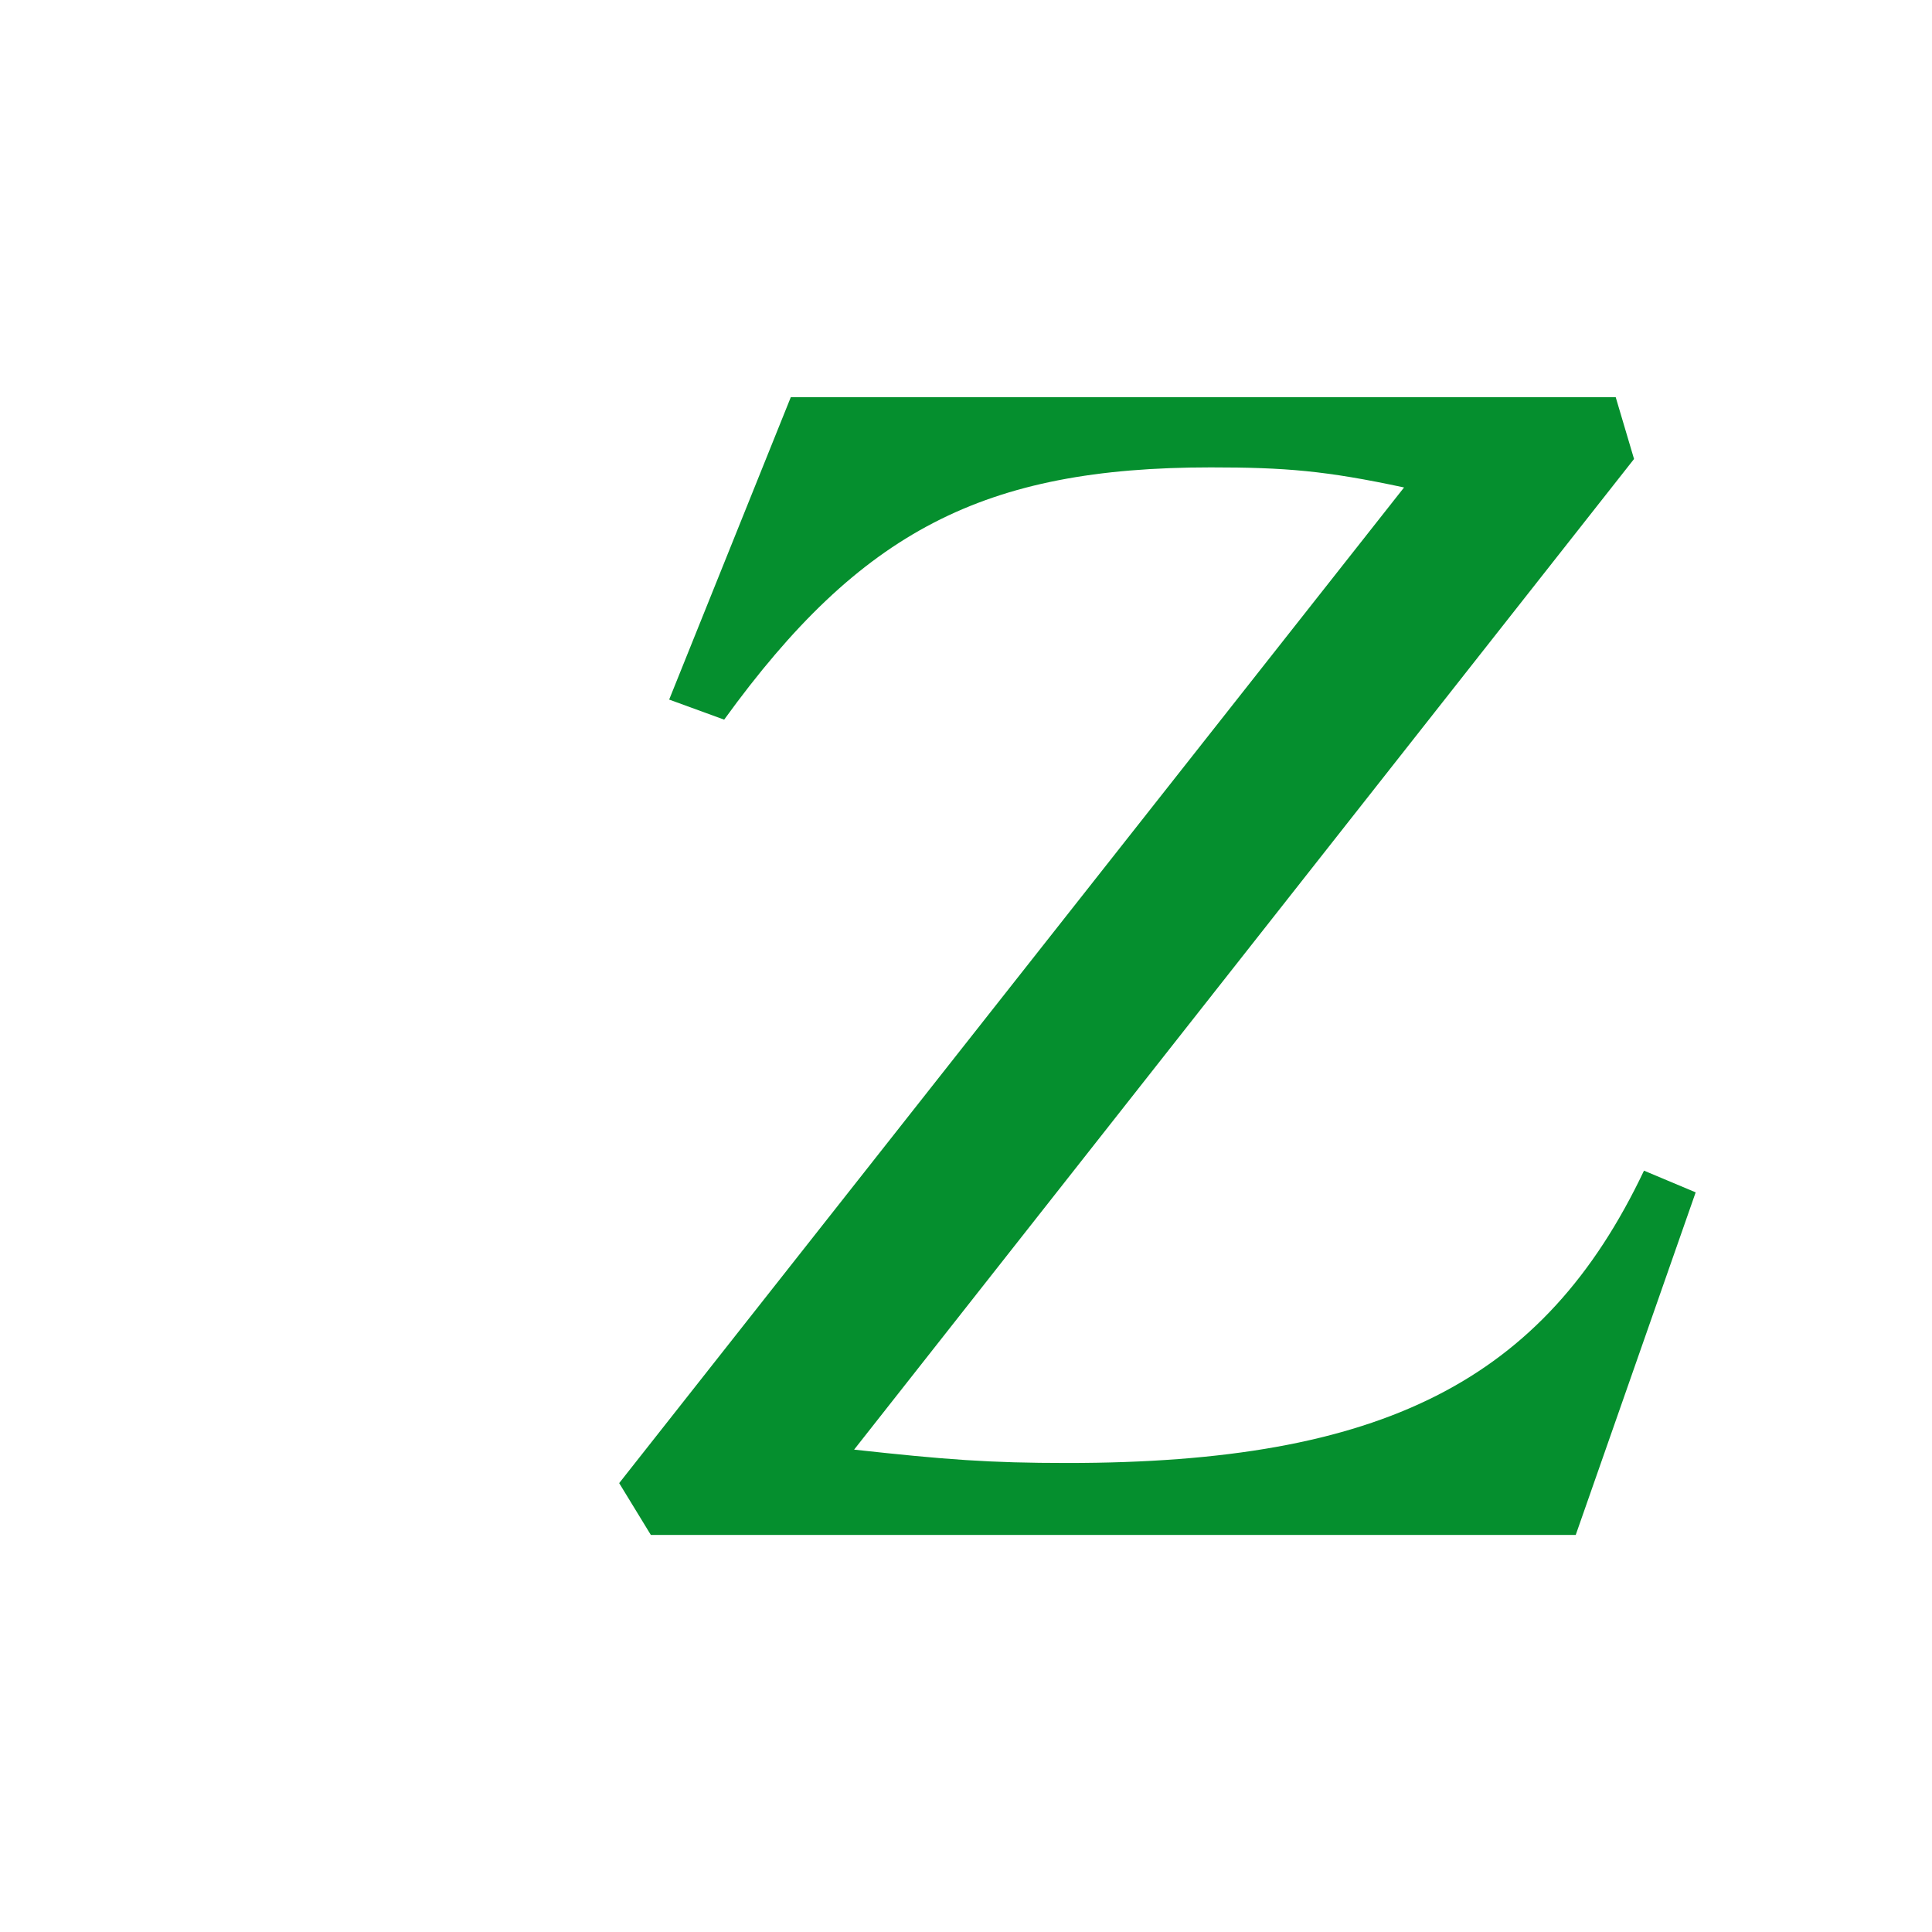
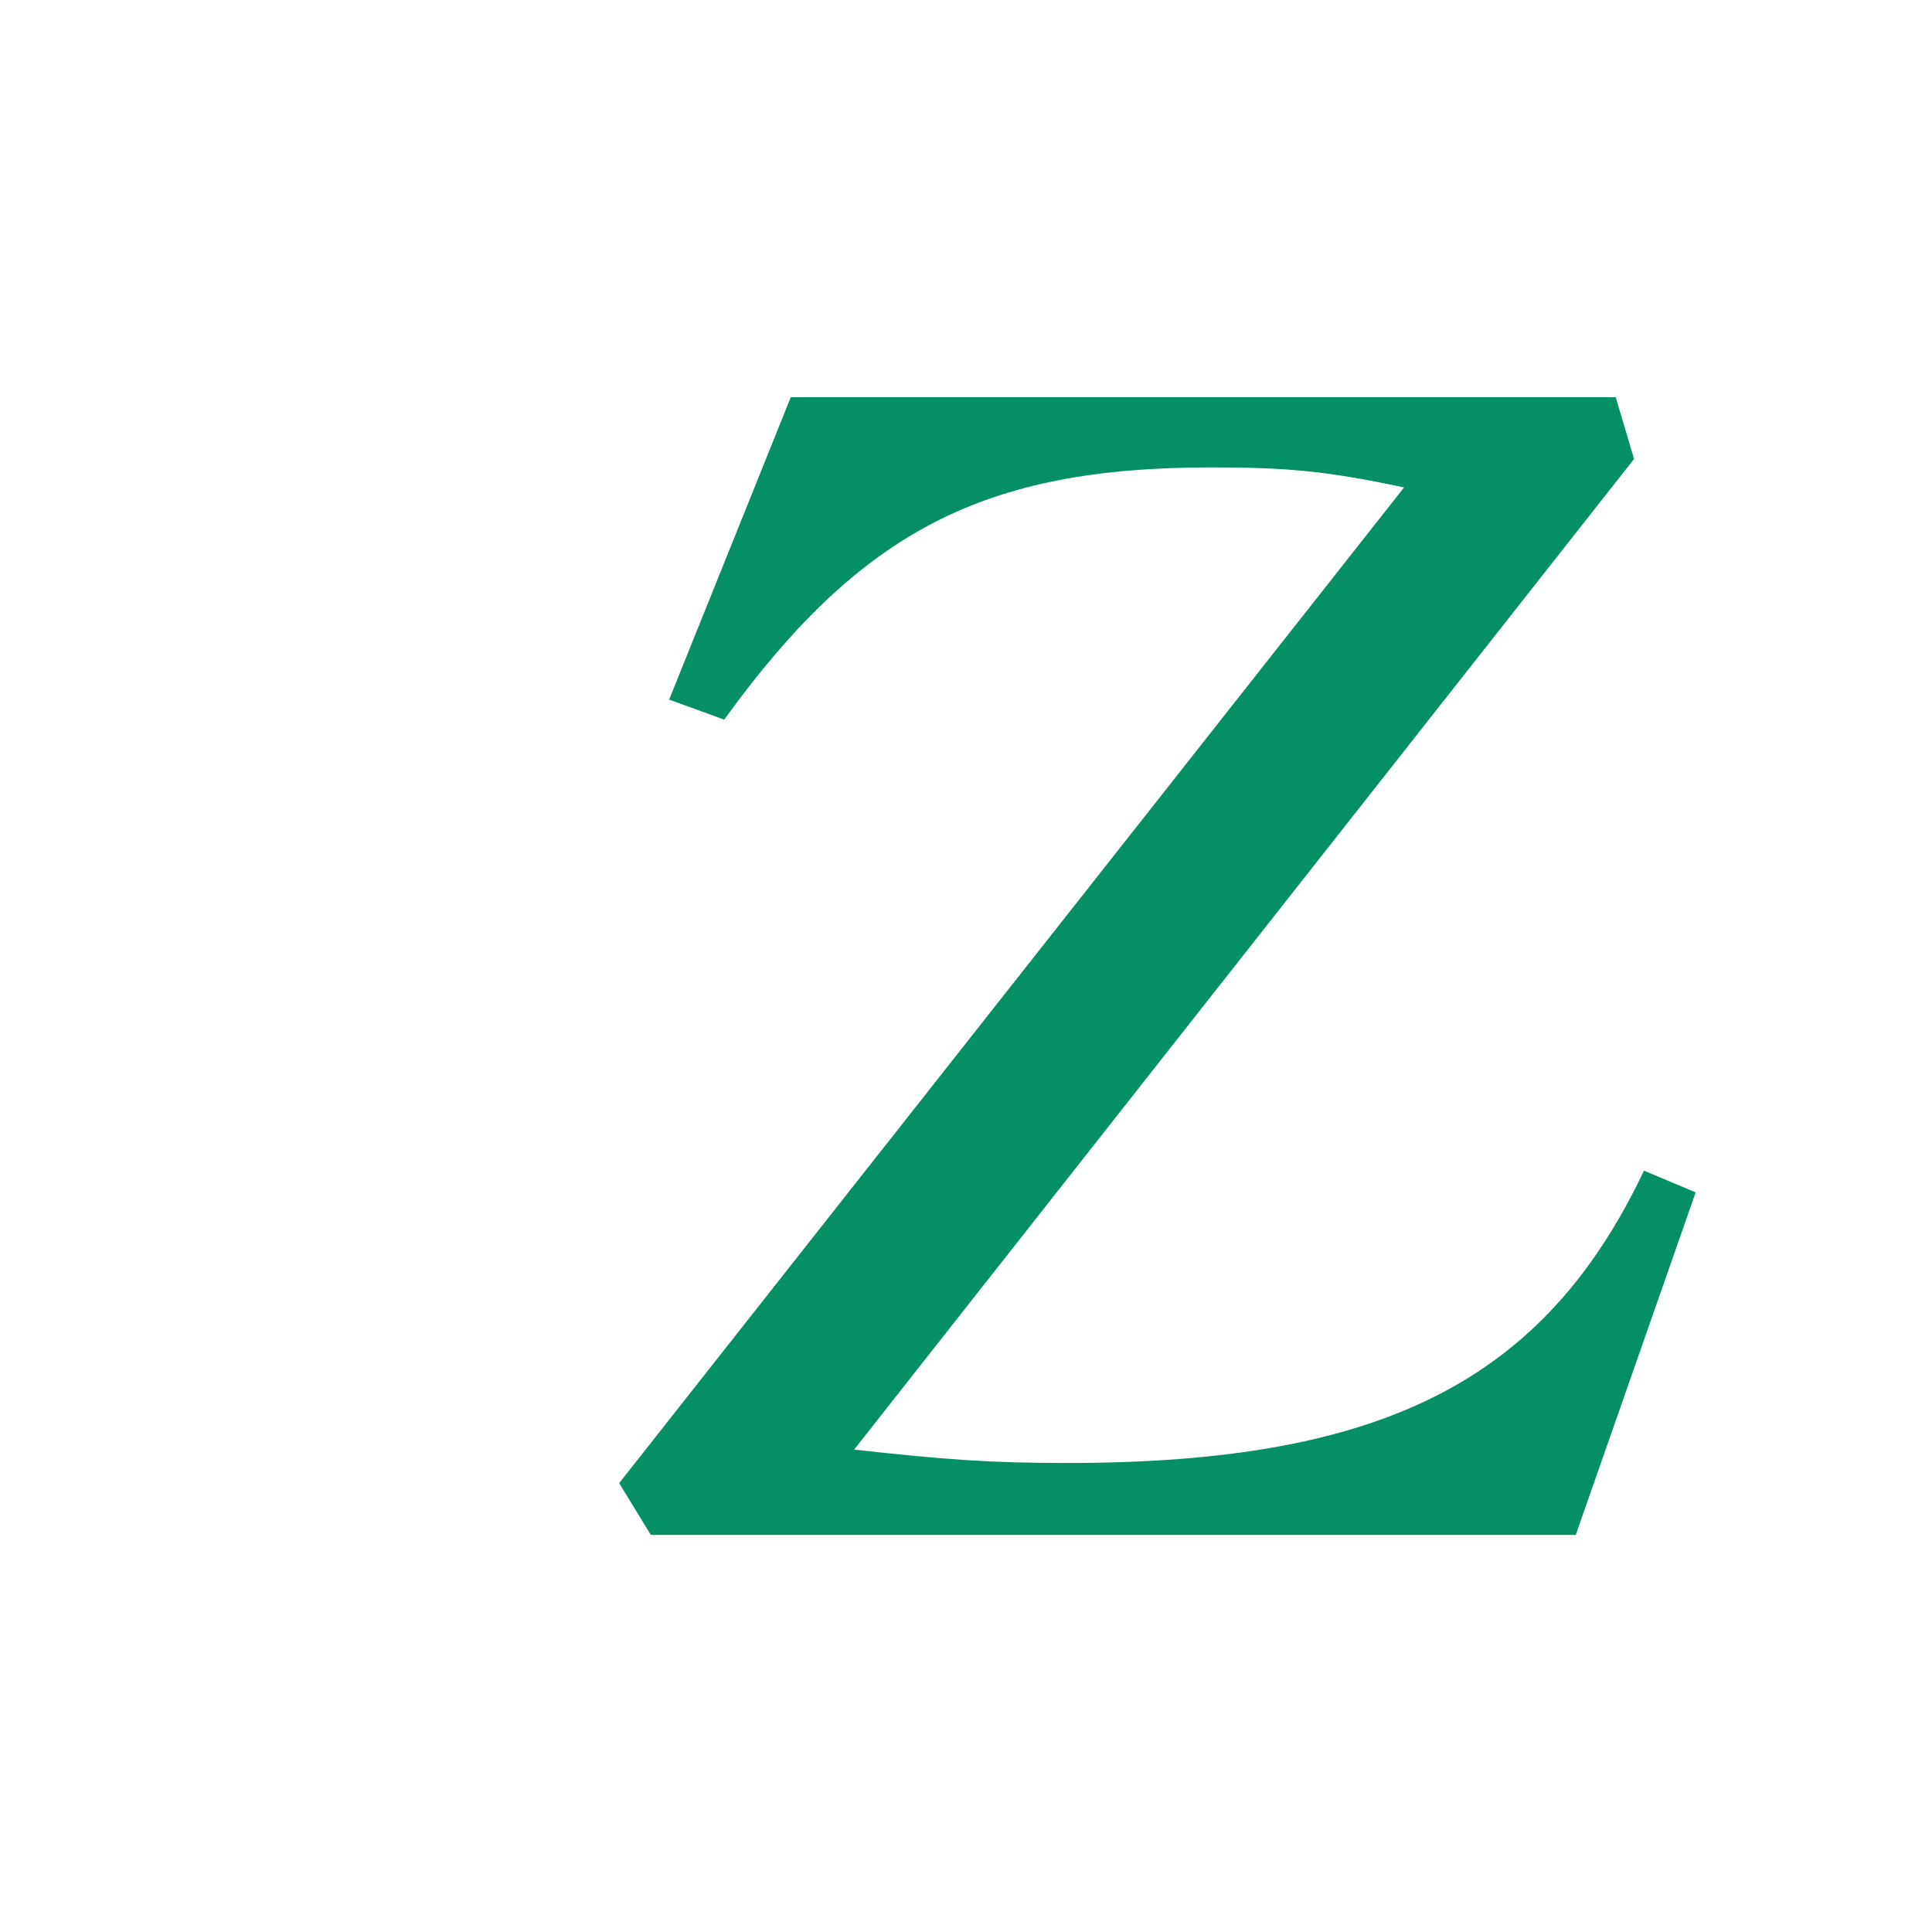
<svg xmlns="http://www.w3.org/2000/svg" width="32" height="32" viewBox="-3 0 32 32" fill="none" version="1.1" id="svg6">
  <defs id="defs10" />
-   <g aria-label="Z" transform="matrix(0.9987769,0,0,1.001225,-6.914116,-7.8598629e-7)" id="text600" style="font-size:27.635px;font-family:'URW Bookman';-inkscape-font-specification:'URW Bookman, Normal';fill:#058f2e;fill-opacity:1;stroke-width:0.942">
-     <path d="m 32.039,19.725 -0.857,-0.359 c -1.658,3.482 -4.339,4.836 -9.562,4.836 -1.299,0 -2.017,-0.055 -3.537,-0.221 L 31.017,7.593 30.713,6.571 H 17.033 l -2.017,5.002 0.912,0.332 c 2.266,-3.123 4.311,-4.173 8.069,-4.173 1.244,0 1.907,0.055 3.206,0.332 l -13.016,16.471 0.525,0.857 h 15.338 z" id="path710" style="fill:#058f2e;fill-opacity:1" />
+   <g aria-label="Z" transform="matrix(0.9987769,0,0,1.001225,-6.914116,-7.8598629e-7)" id="text600" style="font-size:27.635px;font-family:'URW Bookman';-inkscape-font-specification:'URW Bookman, Normal';fill:#058f64;fill-opacity:1;stroke-width:0.942">
+     <path d="m 32.039,19.725 -0.857,-0.359 c -1.658,3.482 -4.339,4.836 -9.562,4.836 -1.299,0 -2.017,-0.055 -3.537,-0.221 L 31.017,7.593 30.713,6.571 H 17.033 l -2.017,5.002 0.912,0.332 c 2.266,-3.123 4.311,-4.173 8.069,-4.173 1.244,0 1.907,0.055 3.206,0.332 l -13.016,16.471 0.525,0.857 h 15.338 z" id="path710" style="fill:#058f64;fill-opacity:1" />
  </g>
</svg>
